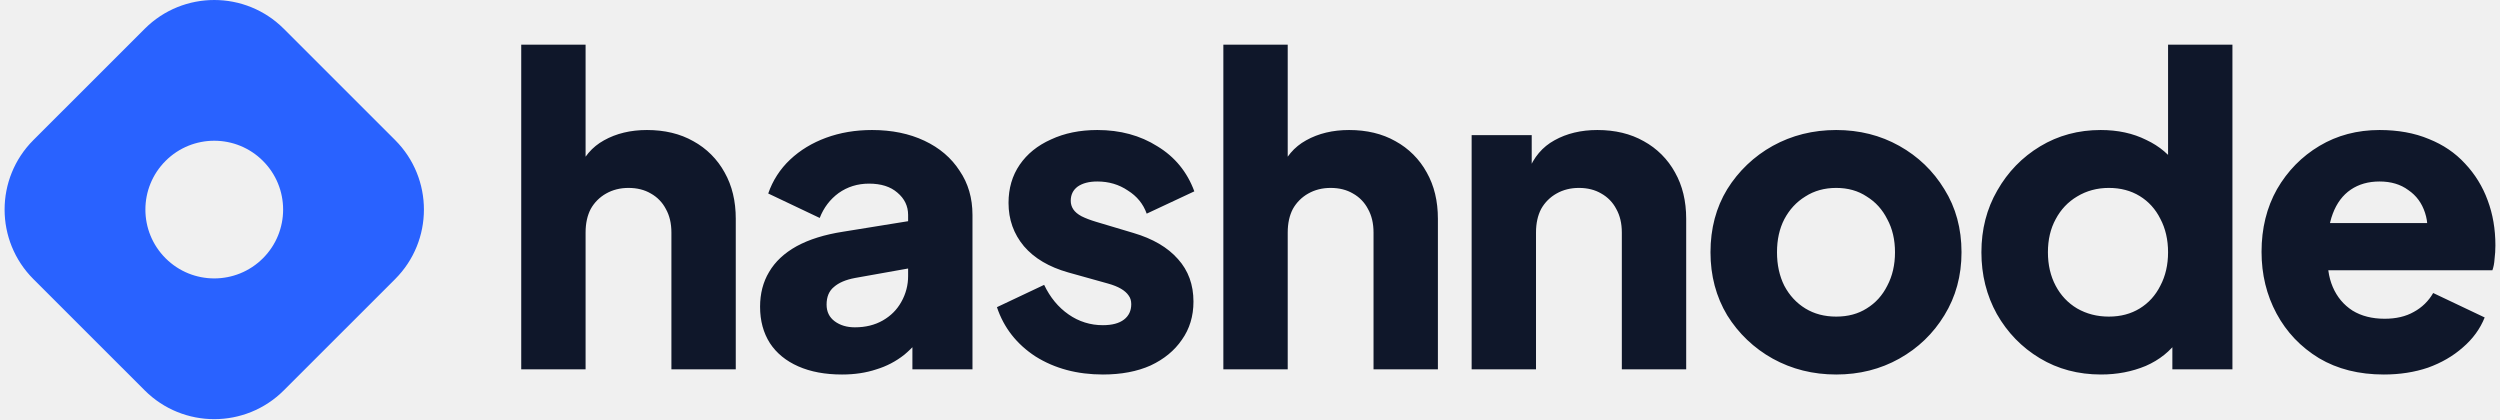
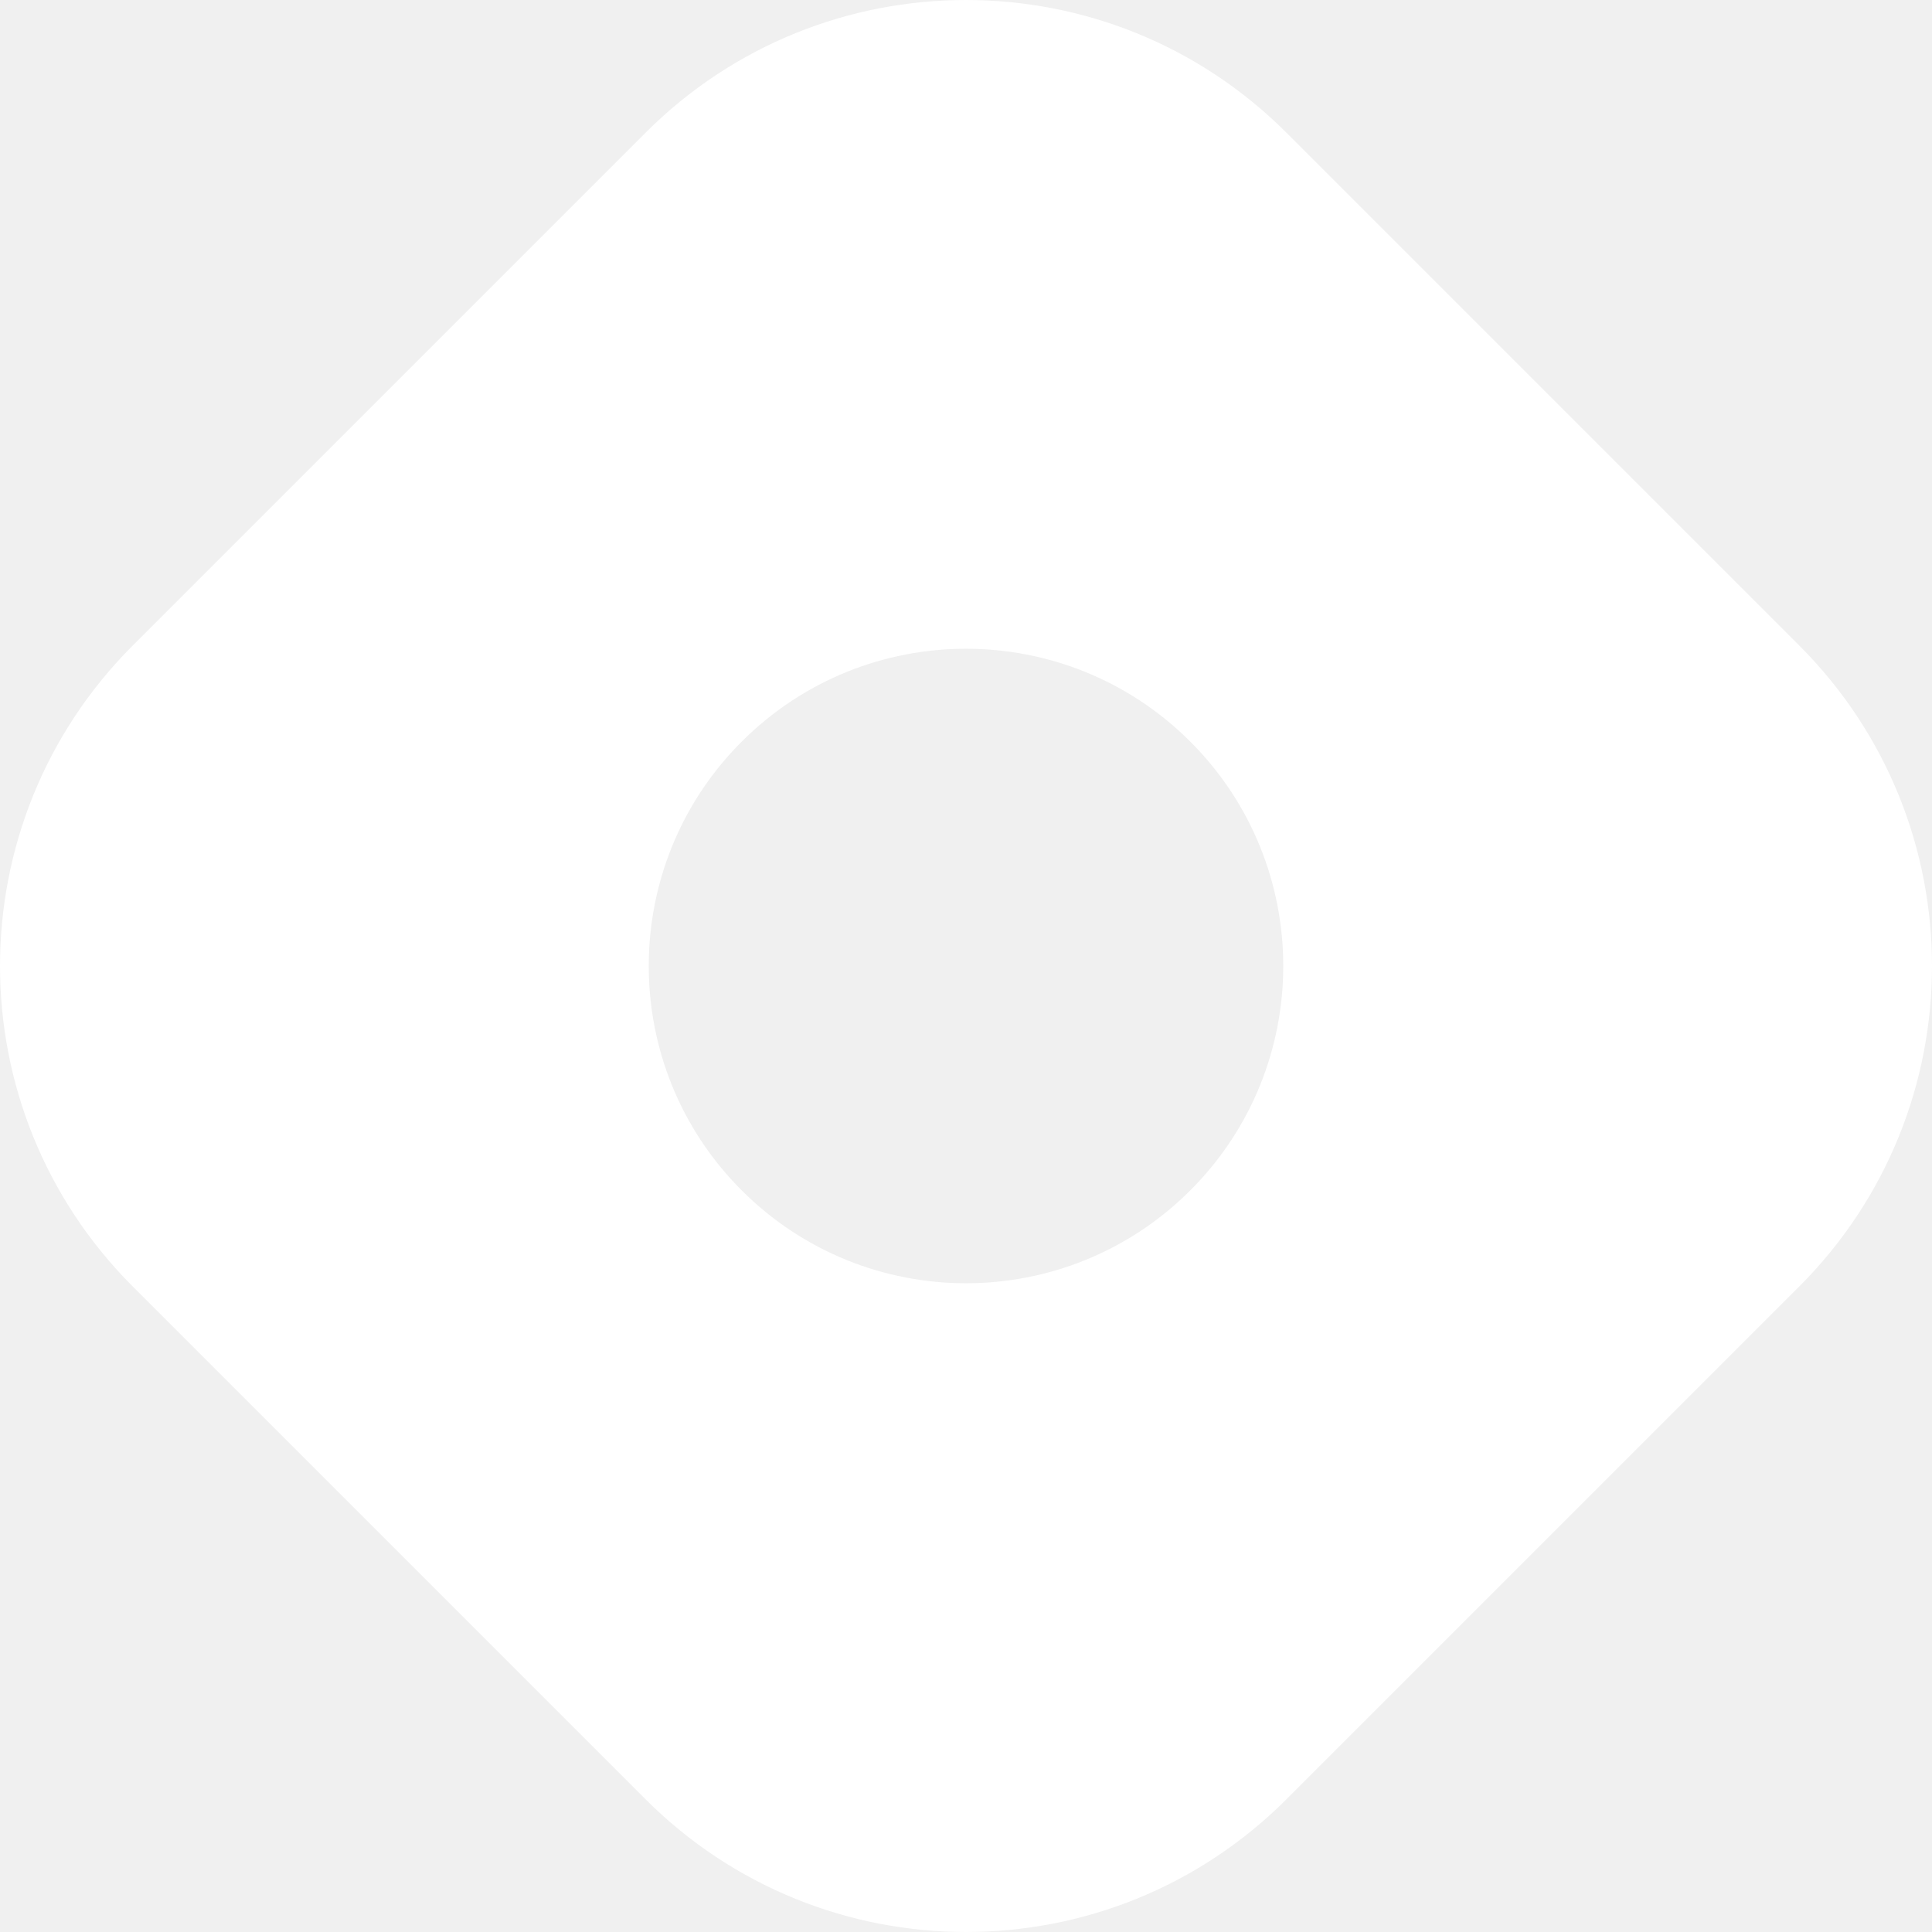
- <svg xmlns="http://www.w3.org/2000/svg" fill="none" viewBox="0 0 334 56">
-   <path fill="#2962FF" fill-rule="evenodd" d="M4.464 18.71c-5.133 5.131-5.133 13.449 0 18.58l14.868 14.862c5.133 5.13 13.454 5.13 18.586 0L52.786 37.29c5.133-5.13 5.133-13.448 0-18.579L37.918 3.848c-5.133-5.13-13.454-5.13-18.586 0L4.464 18.71ZM35.13 34.503a9.193 9.193 0 0 0 0-13.006 9.2 9.2 0 0 0-13.01 0 9.193 9.193 0 0 0 0 13.006 9.202 9.202 0 0 0 13.01 0Z" clip-rule="evenodd" />
-   <path fill="#0F172A" d="M69.636 49.346V5.966h8.599v18.28l-1.032-1.375c.726-1.872 1.892-3.247 3.497-4.126 1.643-.917 3.554-1.375 5.733-1.375 2.37 0 4.433.496 6.191 1.49a10.498 10.498 0 0 1 4.185 4.183c.994 1.758 1.49 3.82 1.49 6.19v20.113H89.7v-18.28c0-1.223-.248-2.273-.745-3.152a4.968 4.968 0 0 0-2.006-2.063c-.841-.497-1.835-.745-2.981-.745-1.109 0-2.102.248-2.981.745a5.353 5.353 0 0 0-2.064 2.063c-.459.879-.688 1.93-.688 3.152v18.28h-8.6ZM112.496 50.034c-2.255 0-4.204-.363-5.848-1.089-1.643-.726-2.904-1.757-3.783-3.094-.879-1.376-1.319-3-1.319-4.871 0-1.758.401-3.305 1.204-4.642.802-1.375 2.025-2.521 3.669-3.438 1.681-.917 3.764-1.567 6.248-1.949l9.574-1.547v6.304l-8.026 1.432c-1.223.23-2.159.63-2.809 1.204-.649.535-.974 1.318-.974 2.35 0 .954.363 1.7 1.089 2.234.726.535 1.624.802 2.694.802 1.414 0 2.657-.305 3.727-.916 1.07-.612 1.891-1.433 2.465-2.465a6.927 6.927 0 0 0 .917-3.495v-8.138c0-1.184-.478-2.177-1.433-2.98-.917-.802-2.179-1.203-3.784-1.203-1.529 0-2.885.42-4.07 1.26-1.147.841-1.987 1.95-2.523 3.325l-6.879-3.267a11.175 11.175 0 0 1 2.924-4.527c1.338-1.26 2.943-2.235 4.815-2.923 1.873-.687 3.918-1.031 6.134-1.031 2.637 0 4.969.477 6.994 1.432 2.026.956 3.593 2.293 4.701 4.012 1.147 1.68 1.72 3.648 1.72 5.902v20.63h-8.026v-5.042l1.949-.344c-.917 1.375-1.93 2.521-3.038 3.438a11.21 11.21 0 0 1-3.726 1.948c-1.376.459-2.905.688-4.586.688ZM147.351 50.034c-3.44 0-6.44-.802-9-2.407-2.523-1.643-4.243-3.84-5.16-6.59l6.306-2.98c.803 1.681 1.892 3 3.268 3.954a7.86 7.86 0 0 0 4.586 1.433c1.223 0 2.159-.248 2.809-.745.65-.497.975-1.184.975-2.063 0-.459-.115-.84-.344-1.146-.23-.344-.574-.65-1.032-.917-.459-.267-1.032-.497-1.72-.688l-5.332-1.49c-2.56-.726-4.528-1.89-5.904-3.495-1.376-1.643-2.064-3.572-2.064-5.788 0-1.949.497-3.649 1.49-5.1.994-1.452 2.389-2.58 4.185-3.381 1.797-.84 3.86-1.261 6.192-1.261 3.057 0 5.732.726 8.026 2.177 2.331 1.414 3.974 3.42 4.93 6.017l-6.364 2.98c-.458-1.299-1.299-2.33-2.522-3.094-1.185-.802-2.542-1.203-4.07-1.203-1.109 0-1.988.229-2.637.687-.612.459-.918 1.089-.918 1.891 0 .42.115.803.344 1.146.23.344.593.65 1.09.917.535.268 1.184.516 1.949.745l4.987 1.49c2.599.764 4.586 1.93 5.962 3.496 1.376 1.528 2.064 3.42 2.064 5.673 0 1.948-.516 3.649-1.548 5.1-.993 1.452-2.388 2.598-4.185 3.439-1.796.802-3.917 1.203-6.363 1.203ZM163.44 49.346V5.966h8.599v18.28l-1.032-1.375c.726-1.872 1.892-3.247 3.497-4.126 1.643-.917 3.554-1.375 5.733-1.375 2.369 0 4.433.496 6.191 1.49a10.501 10.501 0 0 1 4.185 4.183c.994 1.758 1.49 3.82 1.49 6.19v20.113h-8.599v-18.28c0-1.223-.248-2.273-.745-3.152a4.97 4.97 0 0 0-2.006-2.063c-.841-.497-1.835-.745-2.981-.745-1.109 0-2.102.248-2.981.745a5.355 5.355 0 0 0-2.064 2.063c-.459.879-.688 1.93-.688 3.152v18.28h-8.599ZM196.611 49.346V18.058h8.026v6.189l-.459-1.376c.727-1.872 1.892-3.247 3.497-4.126 1.644-.917 3.555-1.375 5.733-1.375 2.37 0 4.433.496 6.191 1.49a10.489 10.489 0 0 1 4.185 4.183c.994 1.758 1.491 3.82 1.491 6.19v20.113h-8.599v-18.28c0-1.223-.249-2.273-.745-3.152a4.972 4.972 0 0 0-2.007-2.063c-.841-.497-1.834-.745-2.981-.745-1.108 0-2.102.248-2.981.745a5.355 5.355 0 0 0-2.064 2.063c-.458.879-.688 1.93-.688 3.152v18.28h-8.599ZM245.318 50.034c-3.095 0-5.923-.707-8.484-2.12a16.665 16.665 0 0 1-6.077-5.788c-1.49-2.483-2.236-5.291-2.236-8.424 0-3.171.746-5.979 2.236-8.424a16.666 16.666 0 0 1 6.077-5.788c2.561-1.413 5.389-2.12 8.484-2.12 3.096 0 5.905.707 8.428 2.12 2.522 1.414 4.528 3.343 6.019 5.788 1.529 2.445 2.293 5.253 2.293 8.424 0 3.133-.764 5.94-2.293 8.424-1.491 2.445-3.497 4.374-6.019 5.788-2.523 1.413-5.332 2.12-8.428 2.12Zm0-7.736c1.567 0 2.924-.363 4.071-1.089 1.184-.726 2.102-1.738 2.751-3.037.688-1.3 1.032-2.79 1.032-4.47 0-1.681-.344-3.152-1.032-4.413-.649-1.299-1.567-2.31-2.751-3.037-1.147-.764-2.504-1.146-4.071-1.146-1.567 0-2.942.382-4.127 1.146-1.185.726-2.121 1.739-2.809 3.037-.65 1.261-.975 2.732-.975 4.413 0 1.68.325 3.17.975 4.47.688 1.299 1.624 2.311 2.809 3.037s2.56 1.089 4.127 1.089ZM280.71 50.034c-3.057 0-5.79-.726-8.197-2.178-2.408-1.451-4.319-3.419-5.733-5.902-1.376-2.483-2.064-5.234-2.064-8.252 0-3.056.707-5.807 2.121-8.252 1.414-2.483 3.325-4.45 5.733-5.903 2.408-1.451 5.102-2.177 8.083-2.177 2.293 0 4.319.44 6.077 1.318 1.796.84 3.21 2.044 4.242 3.61l-1.319 1.72V5.965h8.6v43.38h-8.026v-5.73l.802 1.776c-1.07 1.528-2.522 2.694-4.357 3.496-1.834.764-3.821 1.146-5.962 1.146Zm1.032-7.736c1.567 0 2.943-.363 4.128-1.089s2.102-1.738 2.752-3.037c.687-1.3 1.031-2.79 1.031-4.47 0-1.681-.344-3.171-1.031-4.47-.65-1.299-1.567-2.311-2.752-3.037-1.185-.726-2.561-1.089-4.128-1.089-1.567 0-2.981.382-4.242 1.146-1.223.726-2.178 1.739-2.866 3.037-.688 1.261-1.032 2.732-1.032 4.413 0 1.68.344 3.17 1.032 4.47.688 1.299 1.643 2.311 2.866 3.037 1.261.726 2.675 1.089 4.242 1.089ZM318.481 50.034c-3.325 0-6.211-.726-8.657-2.178-2.446-1.49-4.338-3.476-5.675-5.96-1.338-2.483-2.007-5.233-2.007-8.251 0-3.133.688-5.922 2.064-8.367 1.414-2.445 3.306-4.374 5.676-5.788 2.369-1.413 5.044-2.12 8.025-2.12 2.485 0 4.682.401 6.593 1.203 1.911.764 3.516 1.853 4.815 3.267a14.223 14.223 0 0 1 3.039 4.928c.688 1.834 1.032 3.84 1.032 6.017 0 .611-.039 1.223-.115 1.834-.038.573-.134 1.07-.287 1.49h-23.446v-6.304h18.574l-4.071 2.98c.383-1.643.363-3.094-.057-4.355-.42-1.3-1.166-2.311-2.236-3.037-1.032-.765-2.312-1.146-3.841-1.146-1.49 0-2.771.362-3.841 1.088-1.07.726-1.872 1.796-2.407 3.21-.535 1.413-.746 3.132-.631 5.157-.153 1.757.057 3.305.631 4.642.573 1.337 1.452 2.387 2.637 3.151 1.184.726 2.618 1.09 4.299 1.09 1.529 0 2.828-.306 3.898-.918a6.544 6.544 0 0 0 2.58-2.521l6.88 3.266c-.612 1.529-1.587 2.866-2.924 4.012-1.3 1.146-2.847 2.044-4.644 2.693-1.796.611-3.764.917-5.904.917Z" />
+ <svg width="337" height="337" viewBox="0 0 337 337" fill="none">
+   <path fill-rule="evenodd" clip-rule="evenodd" d="M23.155 112.598c-30.873 30.874-30.873 80.93 0 111.804l89.443 89.443c30.874 30.873 80.93 30.873 111.804 0l89.443-89.443c30.873-30.874 30.873-80.93 0-111.804l-89.443-89.443c-30.874-30.873-80.93-30.873-111.804 0l-89.443 89.443zm184.476 95.033c21.612-21.611 21.612-56.651 0-78.262-21.611-21.612-56.651-21.612-78.262 0-21.612 21.611-21.612 56.651 0 78.262 21.611 21.612 56.651 21.612 78.262 0z" fill="white" />
</svg>
